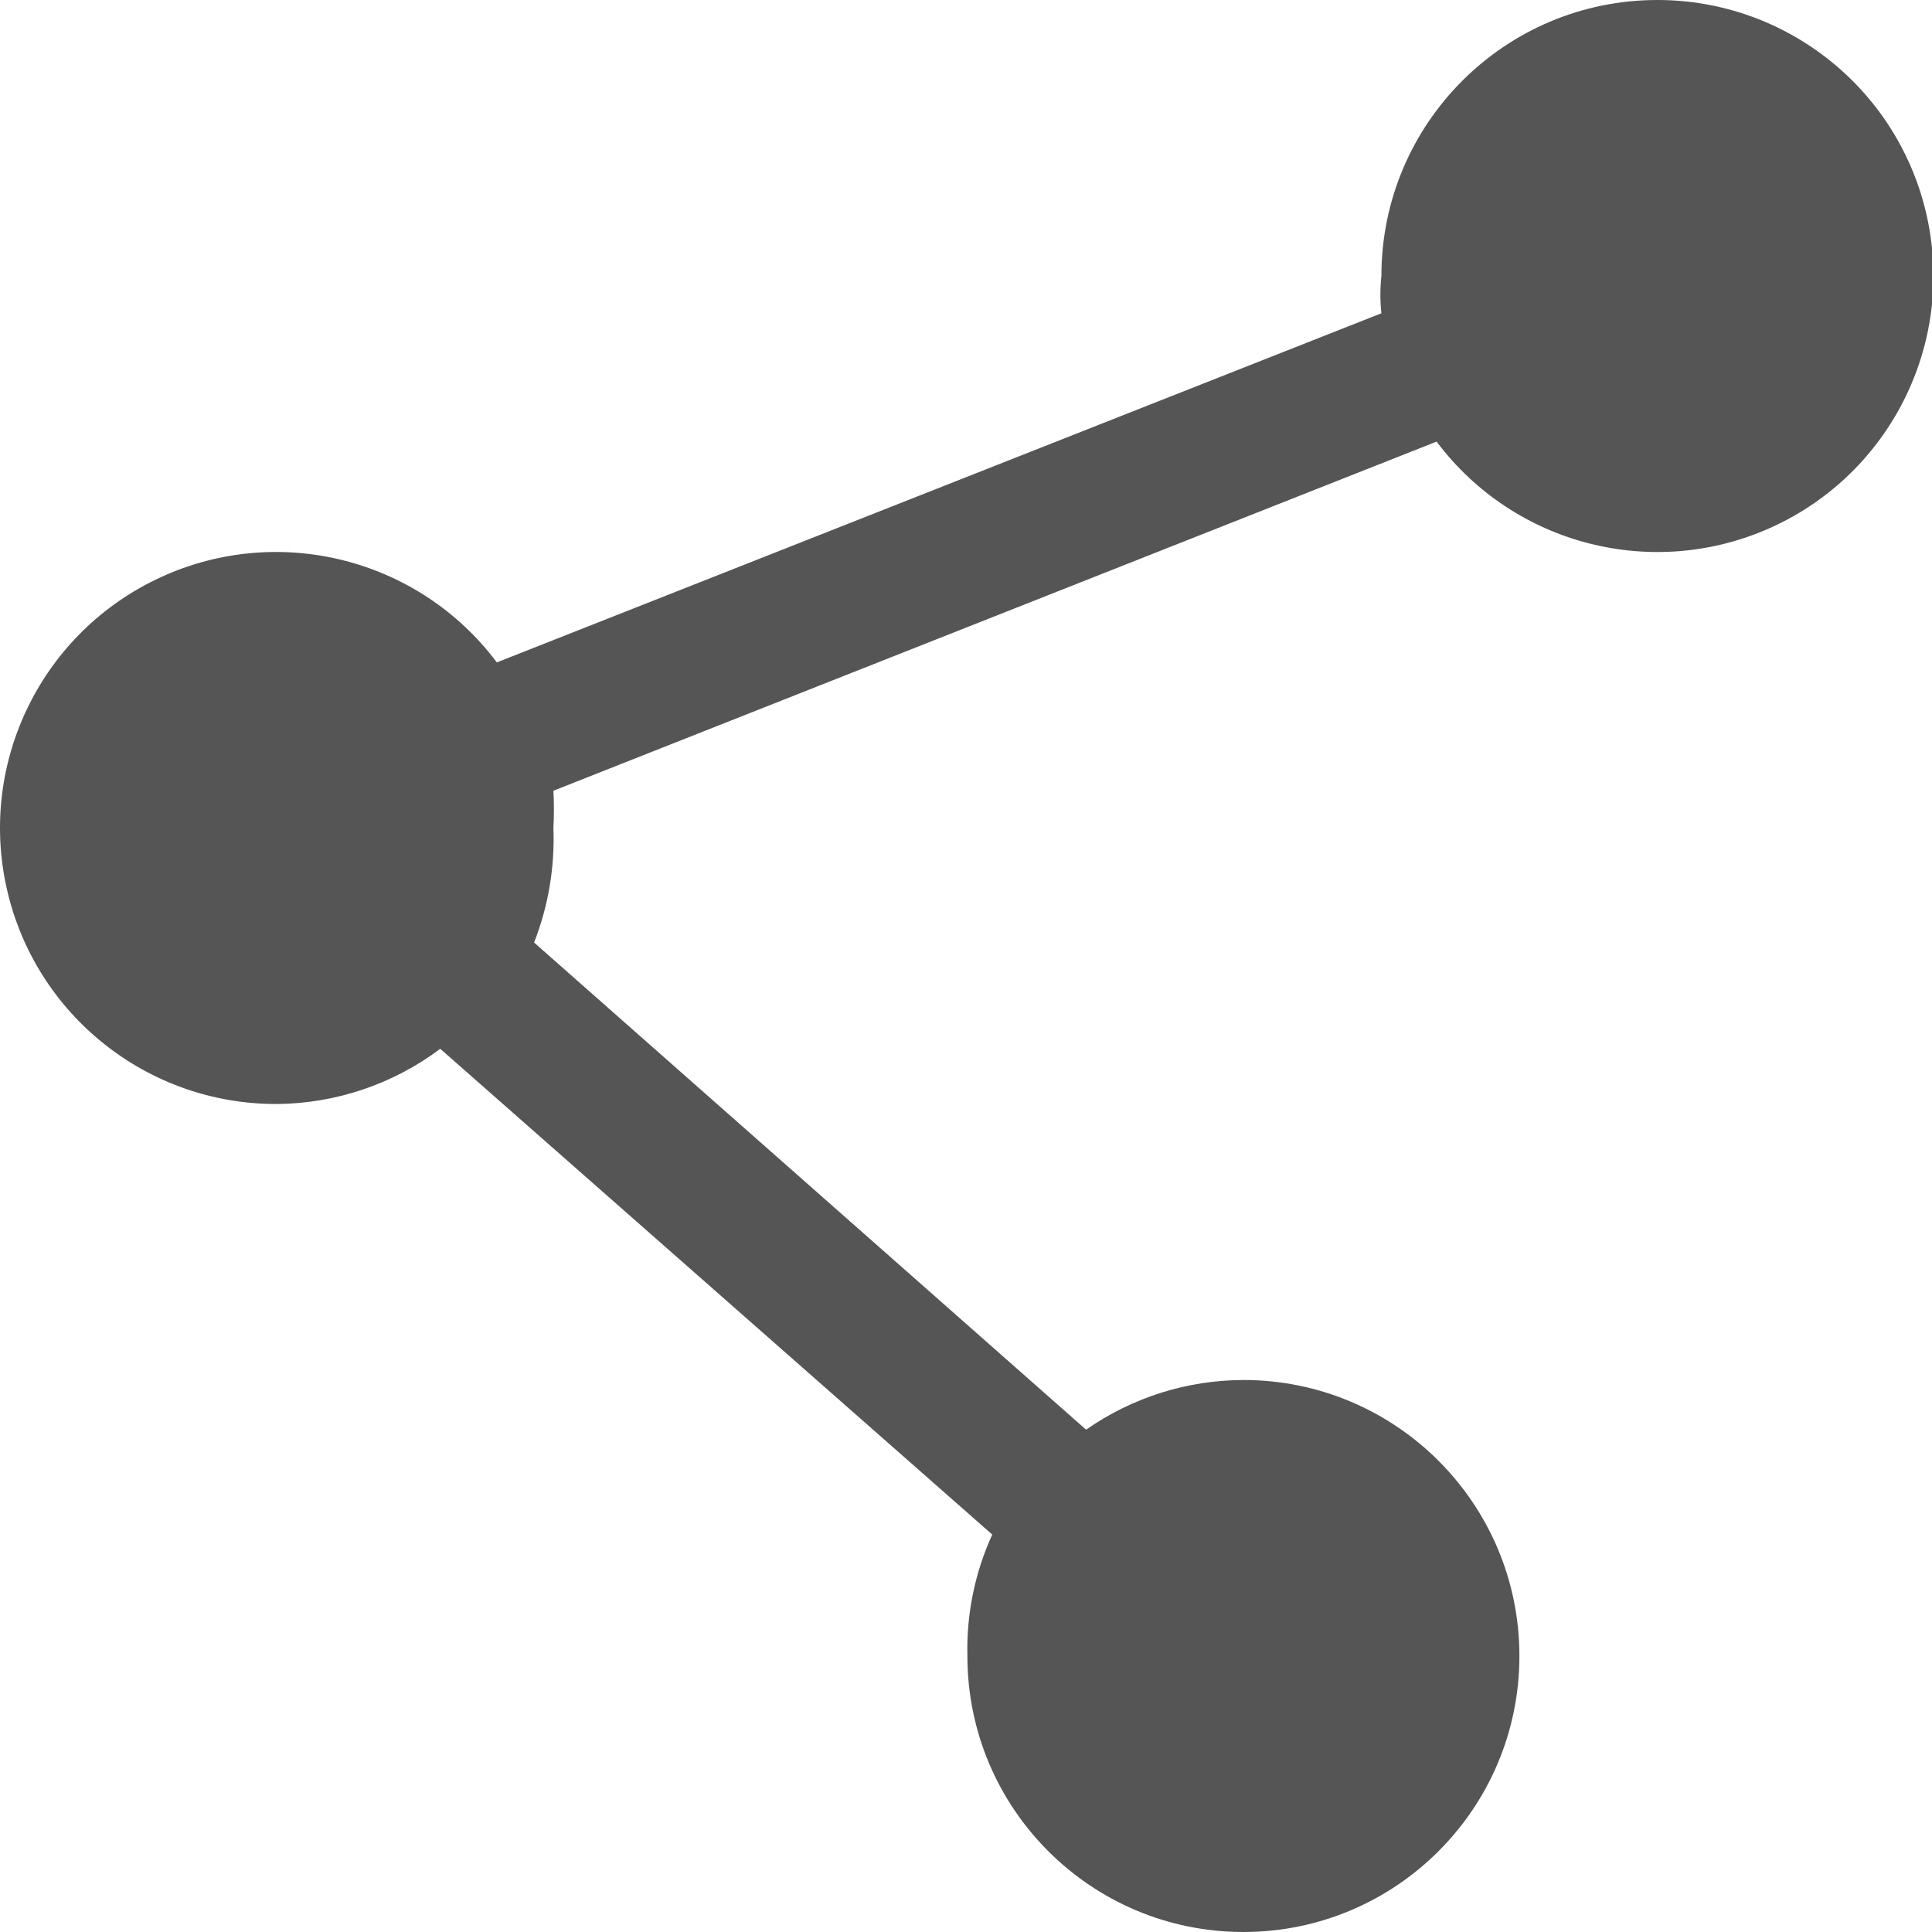
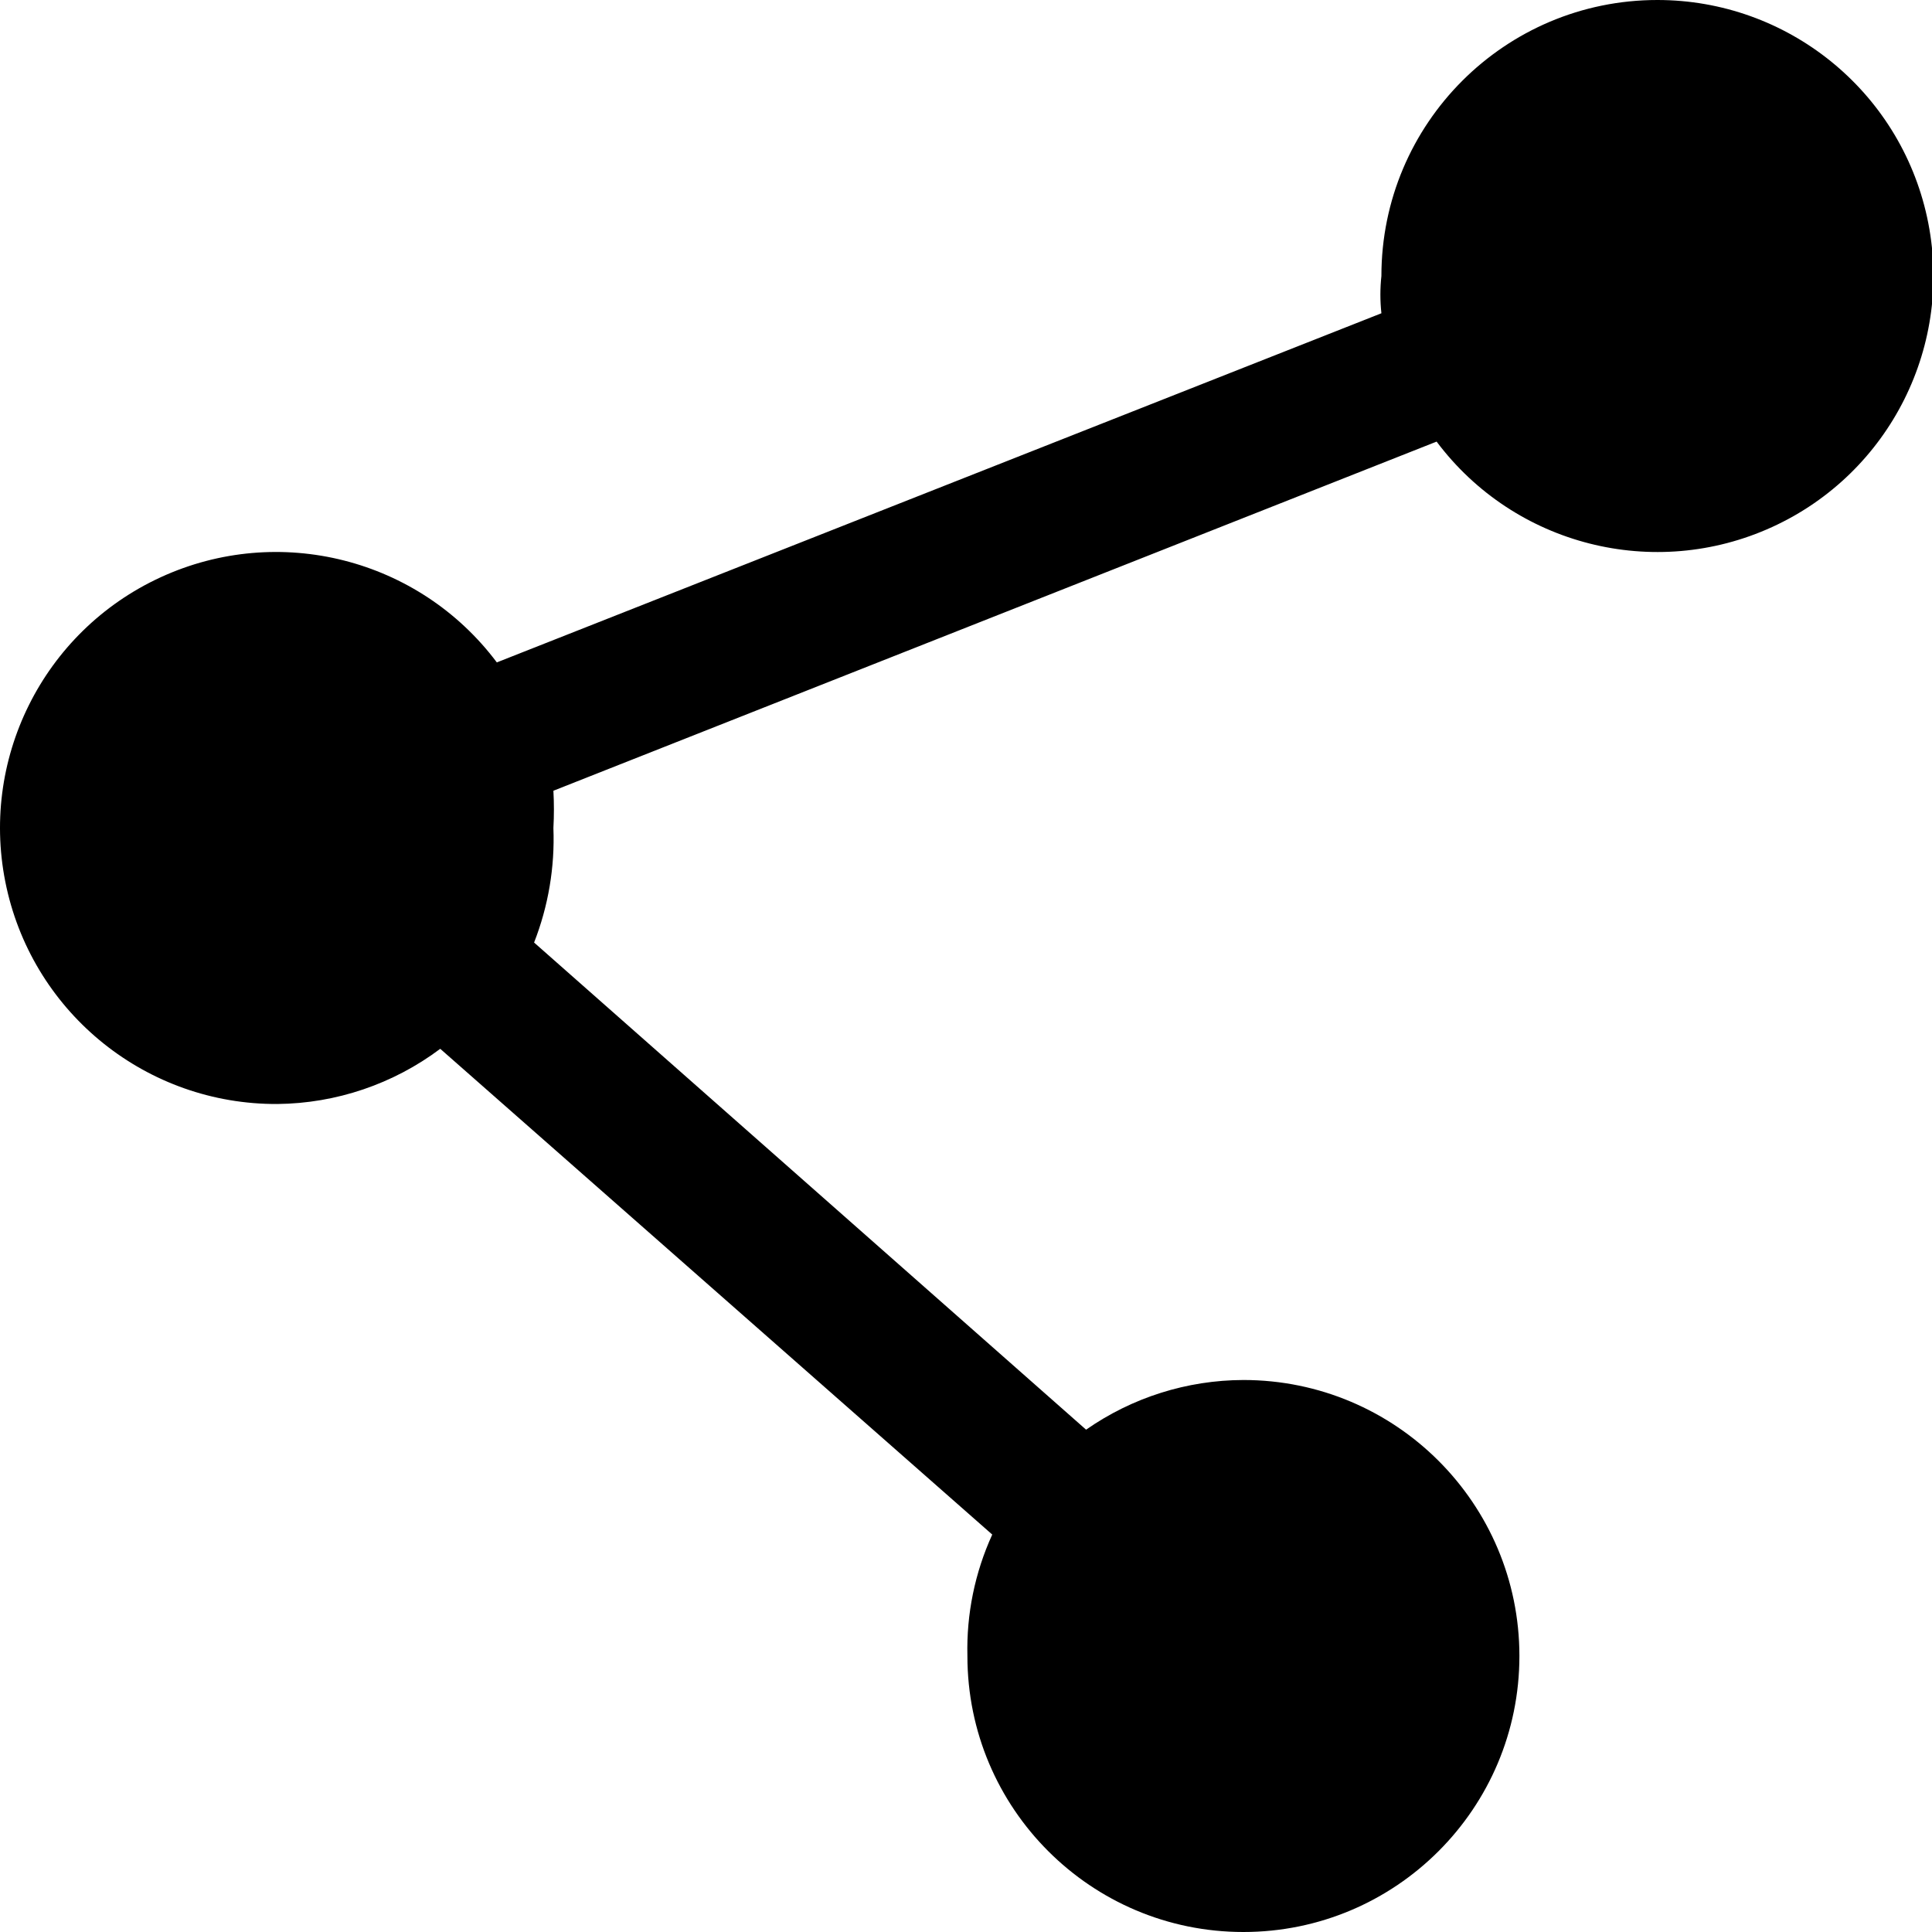
<svg xmlns="http://www.w3.org/2000/svg" class="icon" width="200px" height="200.00px" viewBox="0 0 1024 1024" version="1.1">
-   <path fill="#555555" d="M878.459 0a146.286 146.286 0 0 0-146.286 146.286 90.697 90.697 0 0 0 0 19.749L263.327 351.086A146.286 146.286 0 1 0 147.03 585.143a146.286 146.286 0 0 0 86.309-29.257l292.571 257.463A146.286 146.286 0 0 0 512.745 877.714a146.286 146.286 0 1 0 146.286-146.286 146.286 146.286 0 0 0-83.383 26.331l-292.571-258.194A150.674 150.674 0 0 0 293.316 438.857a181.394 181.394 0 0 0 0-19.749l468.114-185.051A146.286 146.286 0 1 0 878.459 0z" />
+   <path d="M878.459 0a146.286 146.286 0 0 0-146.286 146.286 90.697 90.697 0 0 0 0 19.749L263.327 351.086A146.286 146.286 0 1 0 147.03 585.143a146.286 146.286 0 0 0 86.309-29.257l292.571 257.463A146.286 146.286 0 0 0 512.745 877.714a146.286 146.286 0 1 0 146.286-146.286 146.286 146.286 0 0 0-83.383 26.331l-292.571-258.194A150.674 150.674 0 0 0 293.316 438.857a181.394 181.394 0 0 0 0-19.749l468.114-185.051A146.286 146.286 0 1 0 878.459 0z" />
</svg>
